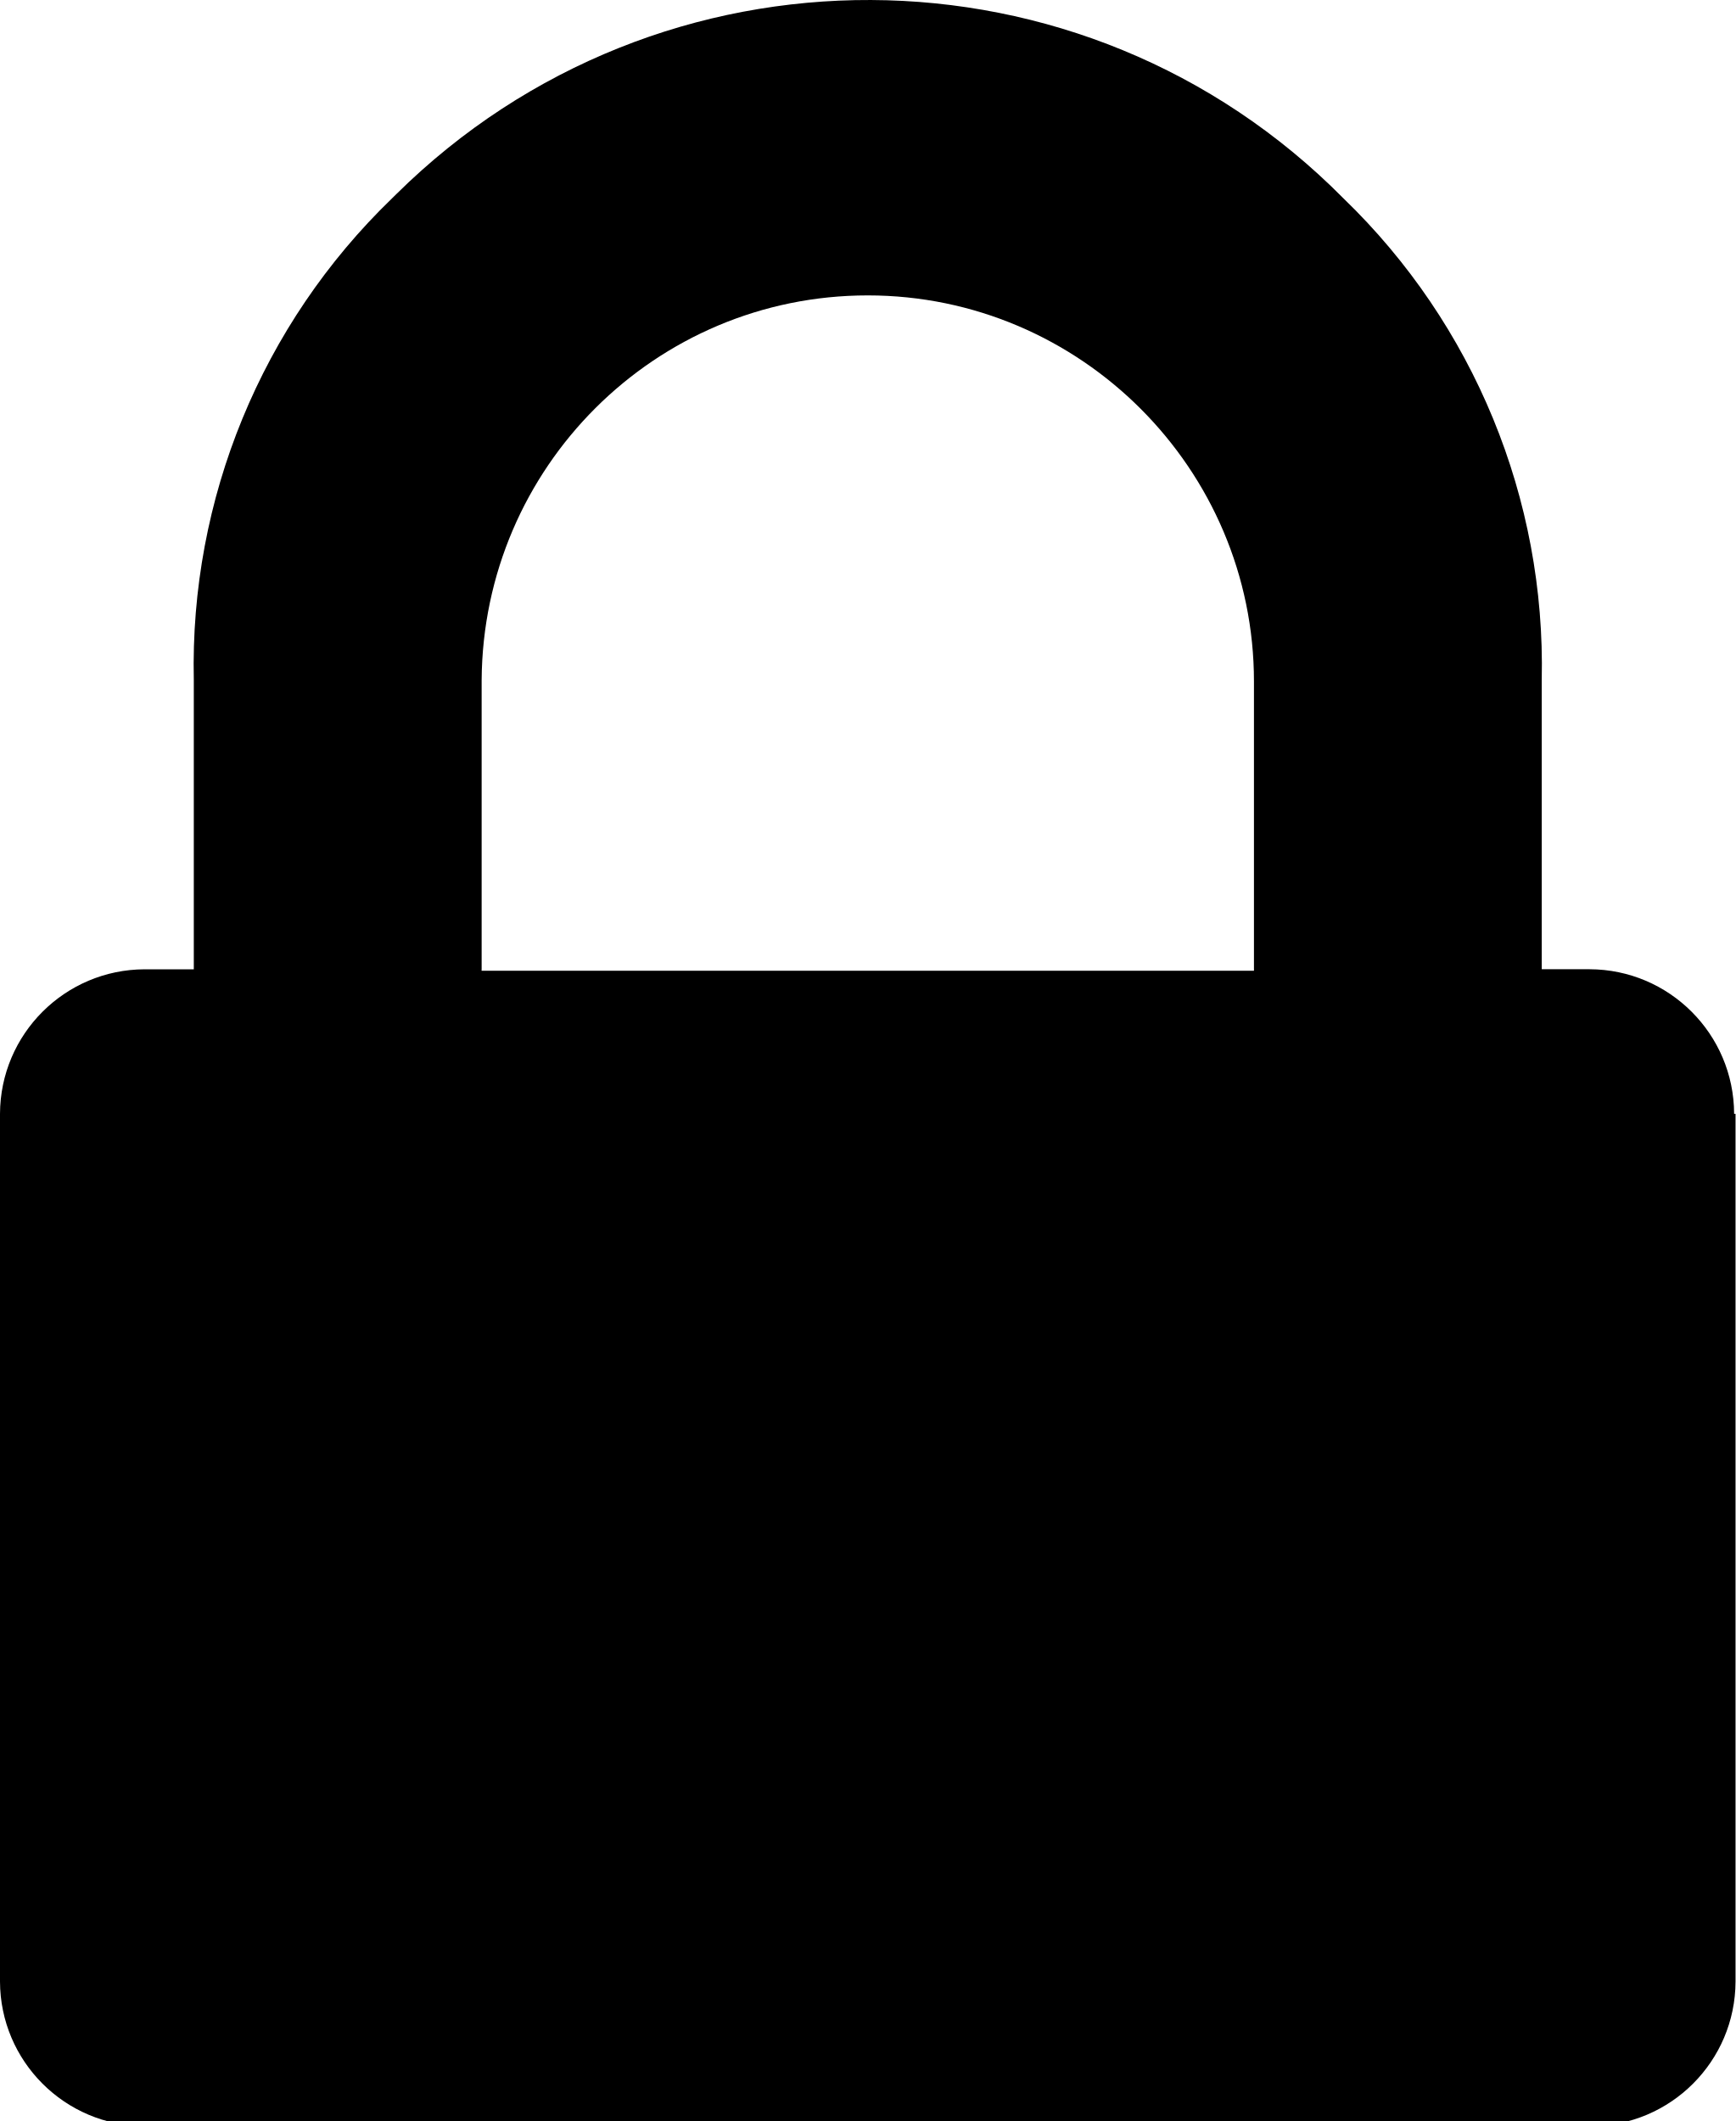
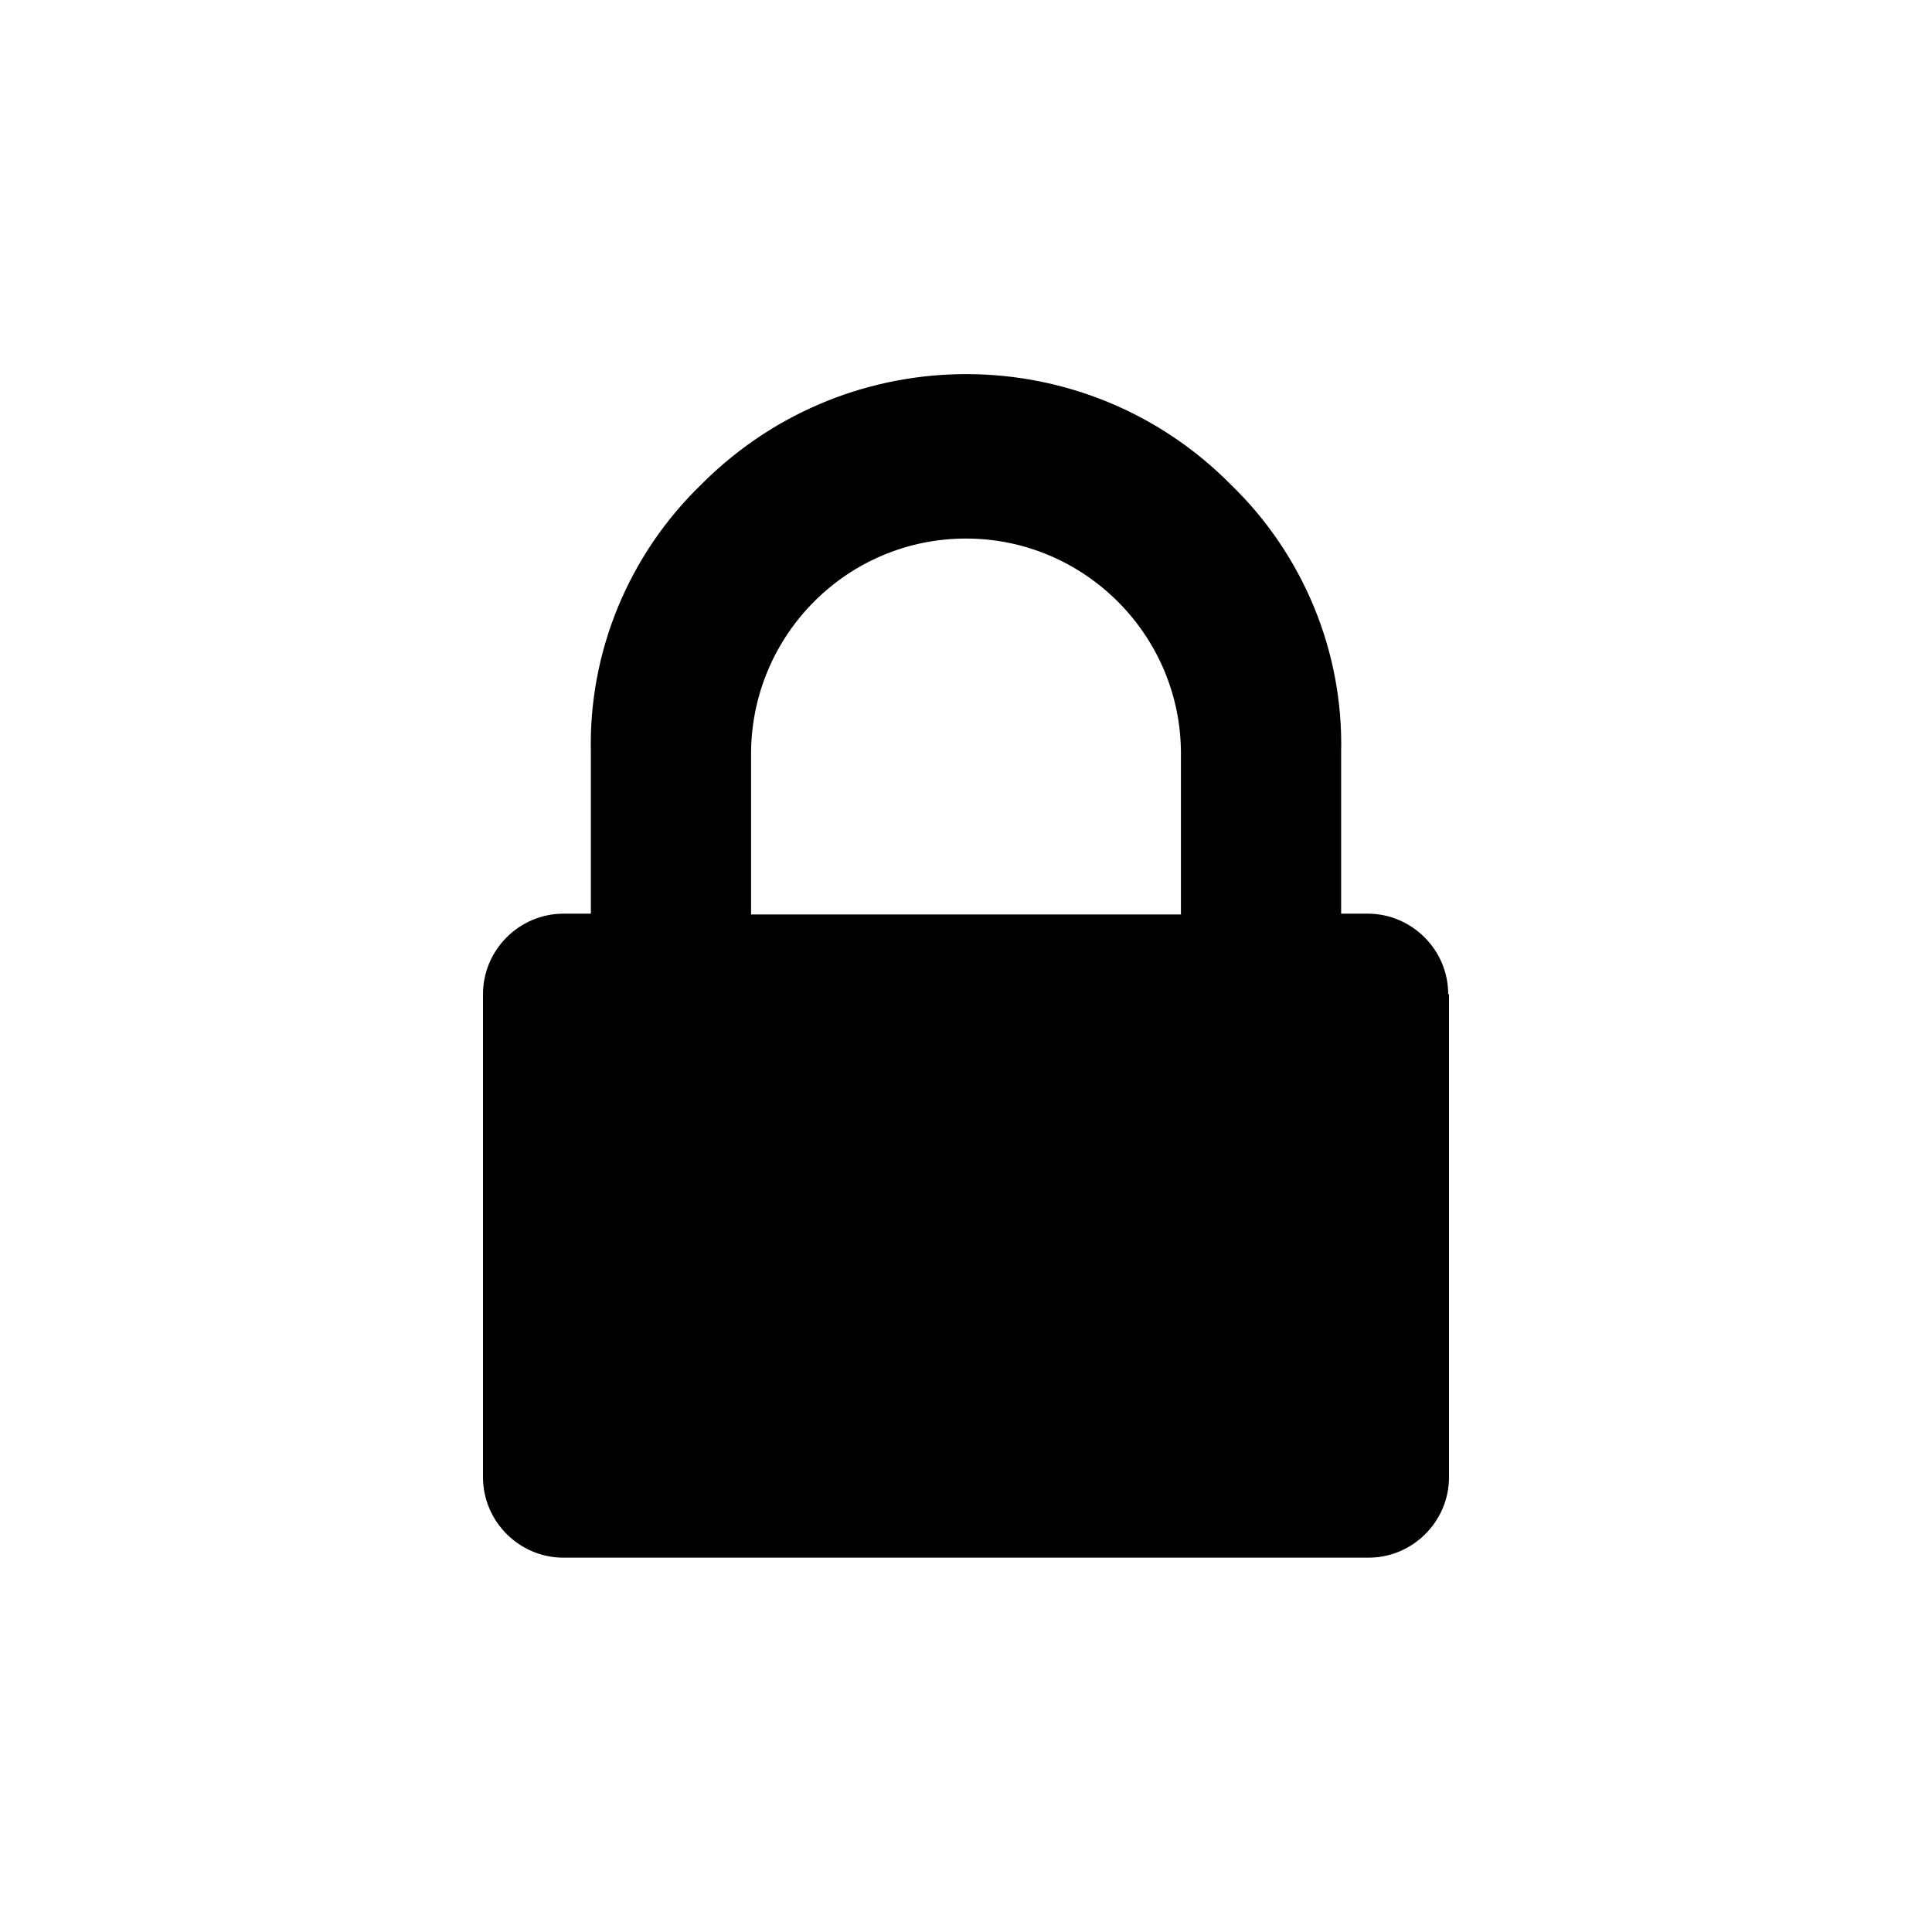
- <svg version="1.2" overflow="visible" preserveAspectRatio="none" width="27" height="33">
-   <path d="M7.493 15.08v-4.5c.022-3.307 2.7-5.984 6.007-5.984 3.308 0 6.008 2.7 6.008 6.007v4.5H7.492zm19.485 2.25a2.257 2.257 0 00-2.25-2.25h-.743v-4.5a10.103 10.103 0 00-3.083-7.492c-4.05-4.095-10.642-4.117-14.737-.067l-.068.067a10.103 10.103 0 00-3.082 7.493v4.5H2.25A2.257 2.257 0 000 17.33v13.5a2.257 2.257 0 002.25 2.25h22.5A2.257 2.257 0 0027 30.83v-13.5z" vector-effect="non-scaling-stroke" fill="currentColor" />
+ <svg xmlns="http://www.w3.org/2000/svg" version="1.2" overflow="visible" preserveAspectRatio="none" viewBox="0 0 24 24" width="32" height="32">
+   <g>
+     <path d="M9.33,11.35v-2c0.01-1.47,1.2-2.66,2.67-2.66c1.47,0,2.67,1.2,2.67,2.67v2H9.33V11.35z M17.99,12.35  c0-0.55-0.45-1-1-1h-0.33v-2c0.03-1.25-0.47-2.46-1.37-3.33c-1.8-1.82-4.73-1.83-6.55-0.03C8.73,6,8.72,6.01,8.71,6.02  c-0.9,0.87-1.4,2.08-1.37,3.33v2H7c-0.55,0-1,0.45-1,1v6c0,0.55,0.45,1,1,1h10c0.55,0,1-0.45,1-1v-6l0,0H17.99z" fill="currentColor" vector-effect="non-scaling-stroke" />
+   </g>
</svg>
